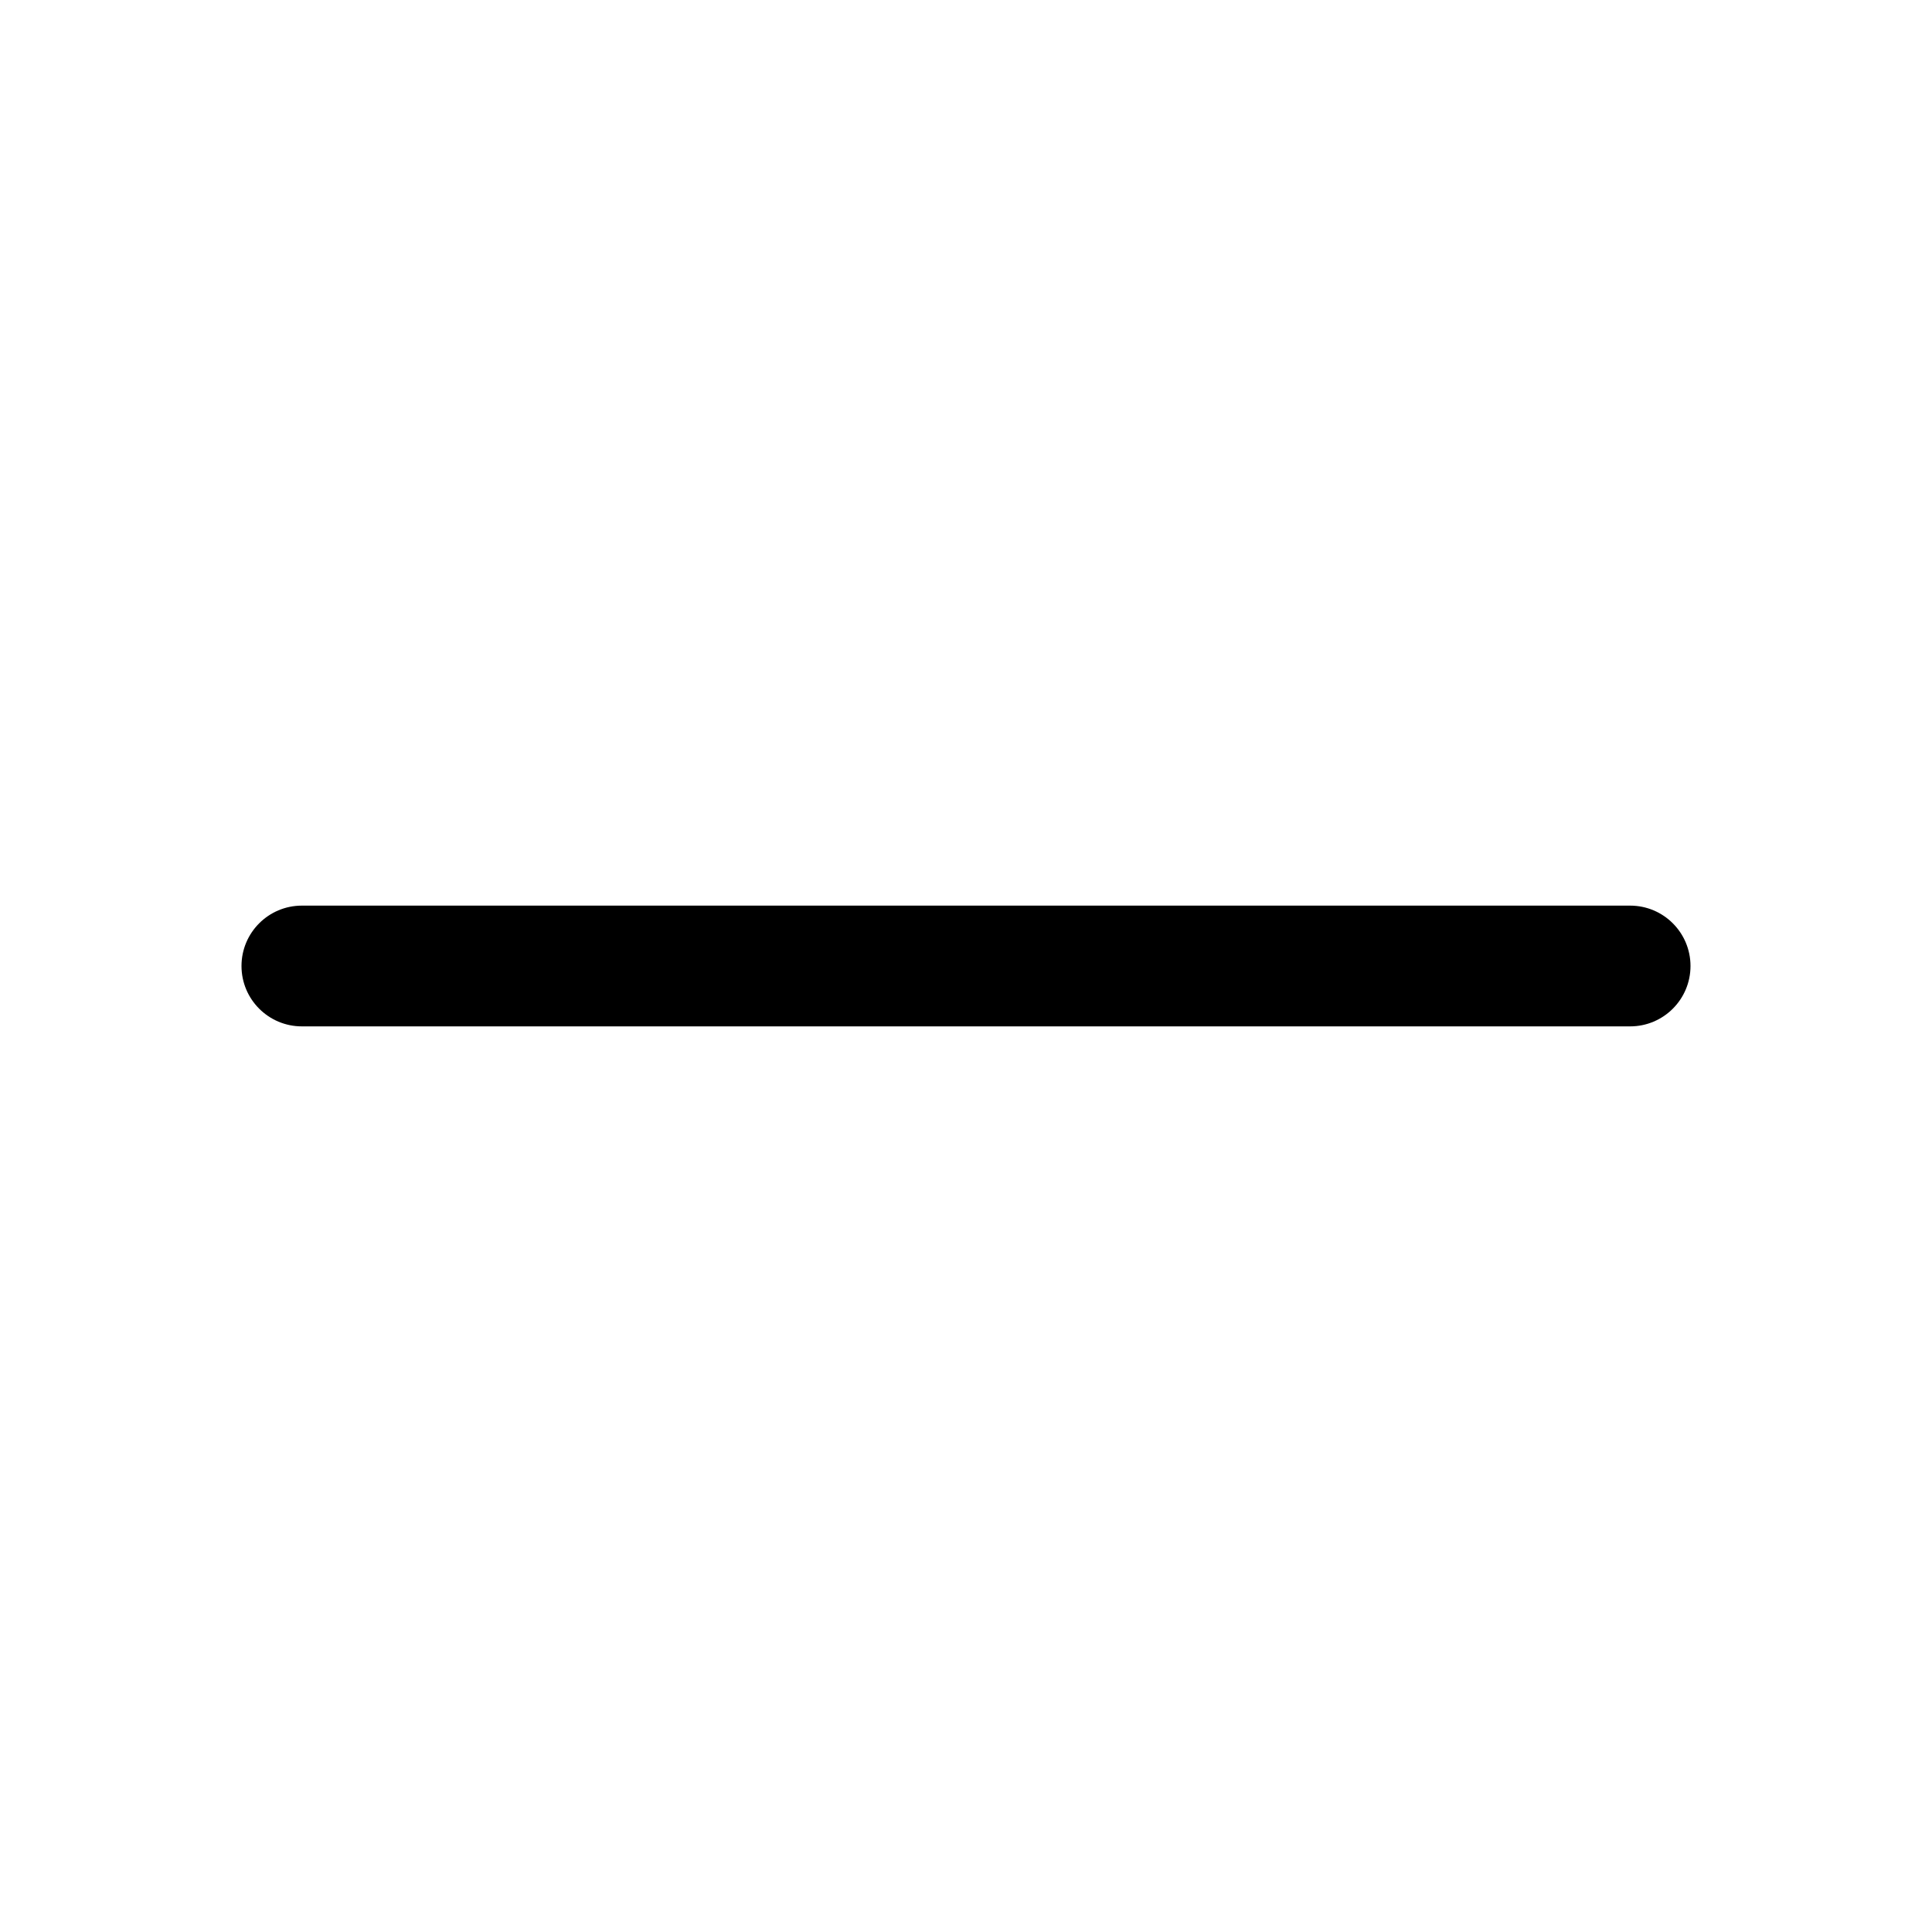
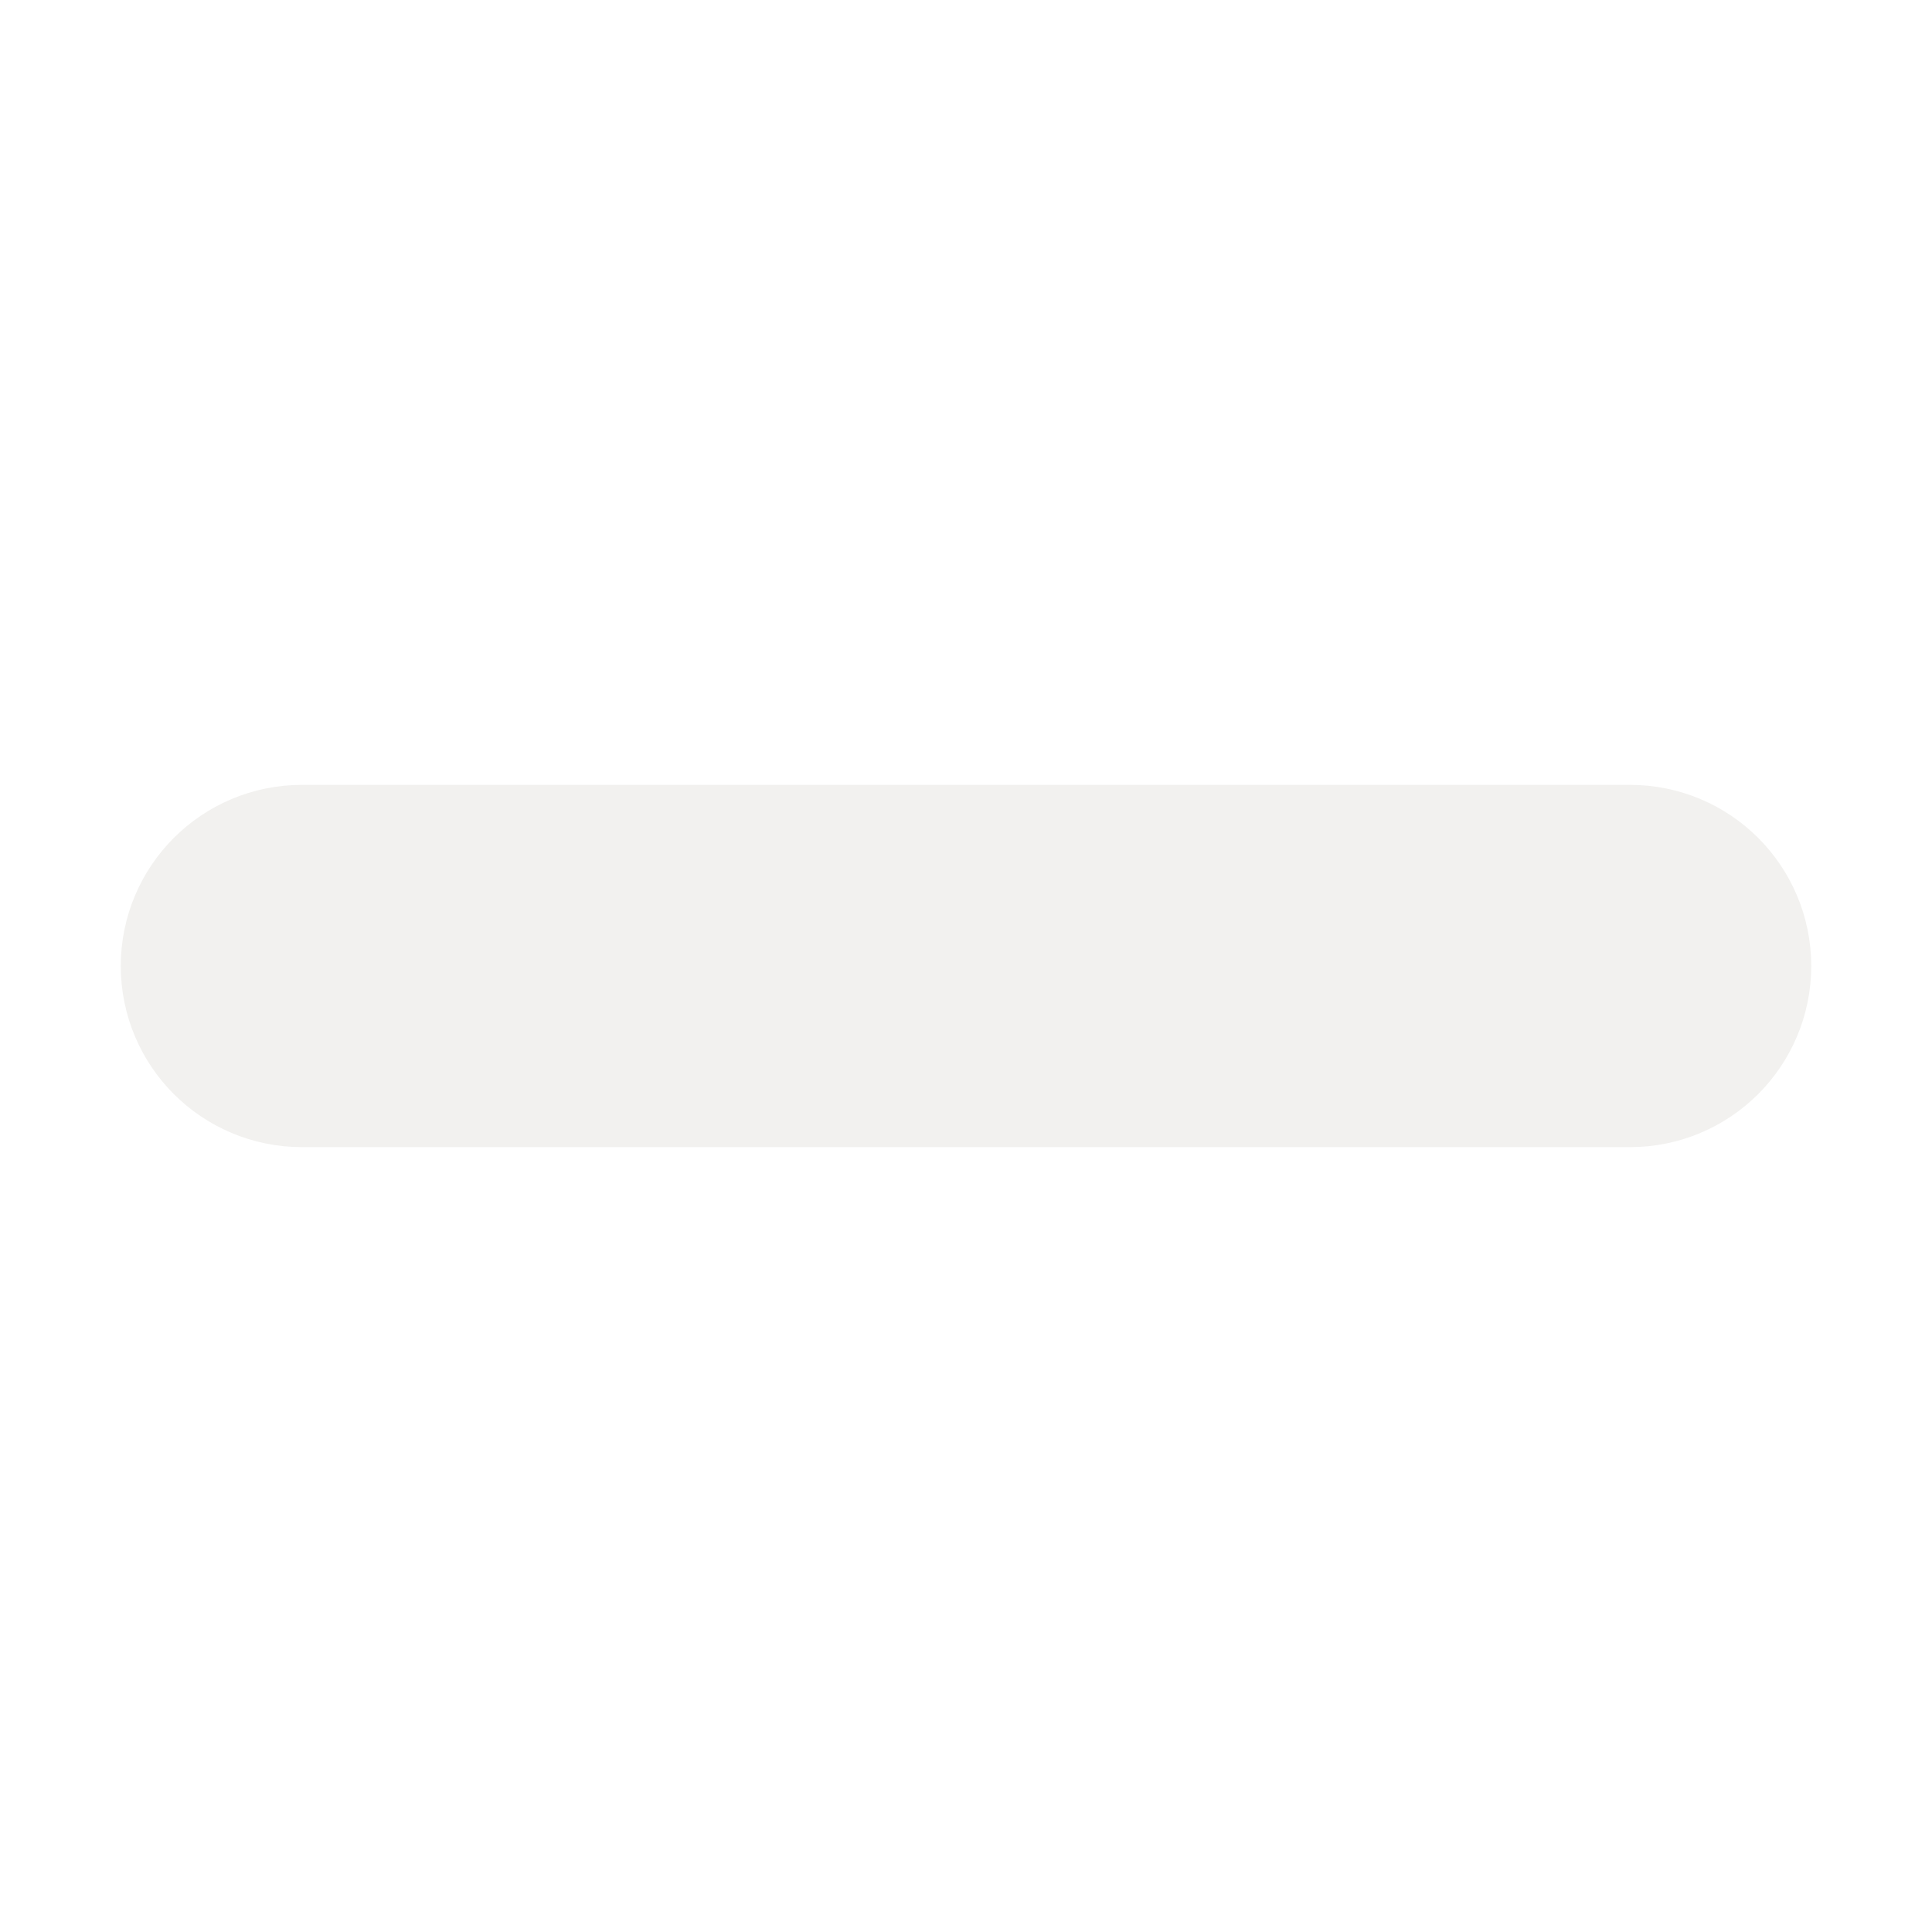
<svg xmlns="http://www.w3.org/2000/svg" width="16" height="16" fill="currentColor" class="bi bi-dash-lg" viewBox="0 0 16 16">
-   <path fill-rule="evenodd" d="M2 8a.5.5 0 0 1 .5-.5h11a.5.5 0 0 1 0 1h-11A.5.5 0 0 1 2 8Z" />
+   <path stroke="#f2f1ef" stroke-width="2" fill-rule="evenodd" d="M2 8a.5.5 0 0 1 .5-.5h11a.5.5 0 0 1 0 1h-11A.5.5 0 0 1 2 8Z" />
</svg>
